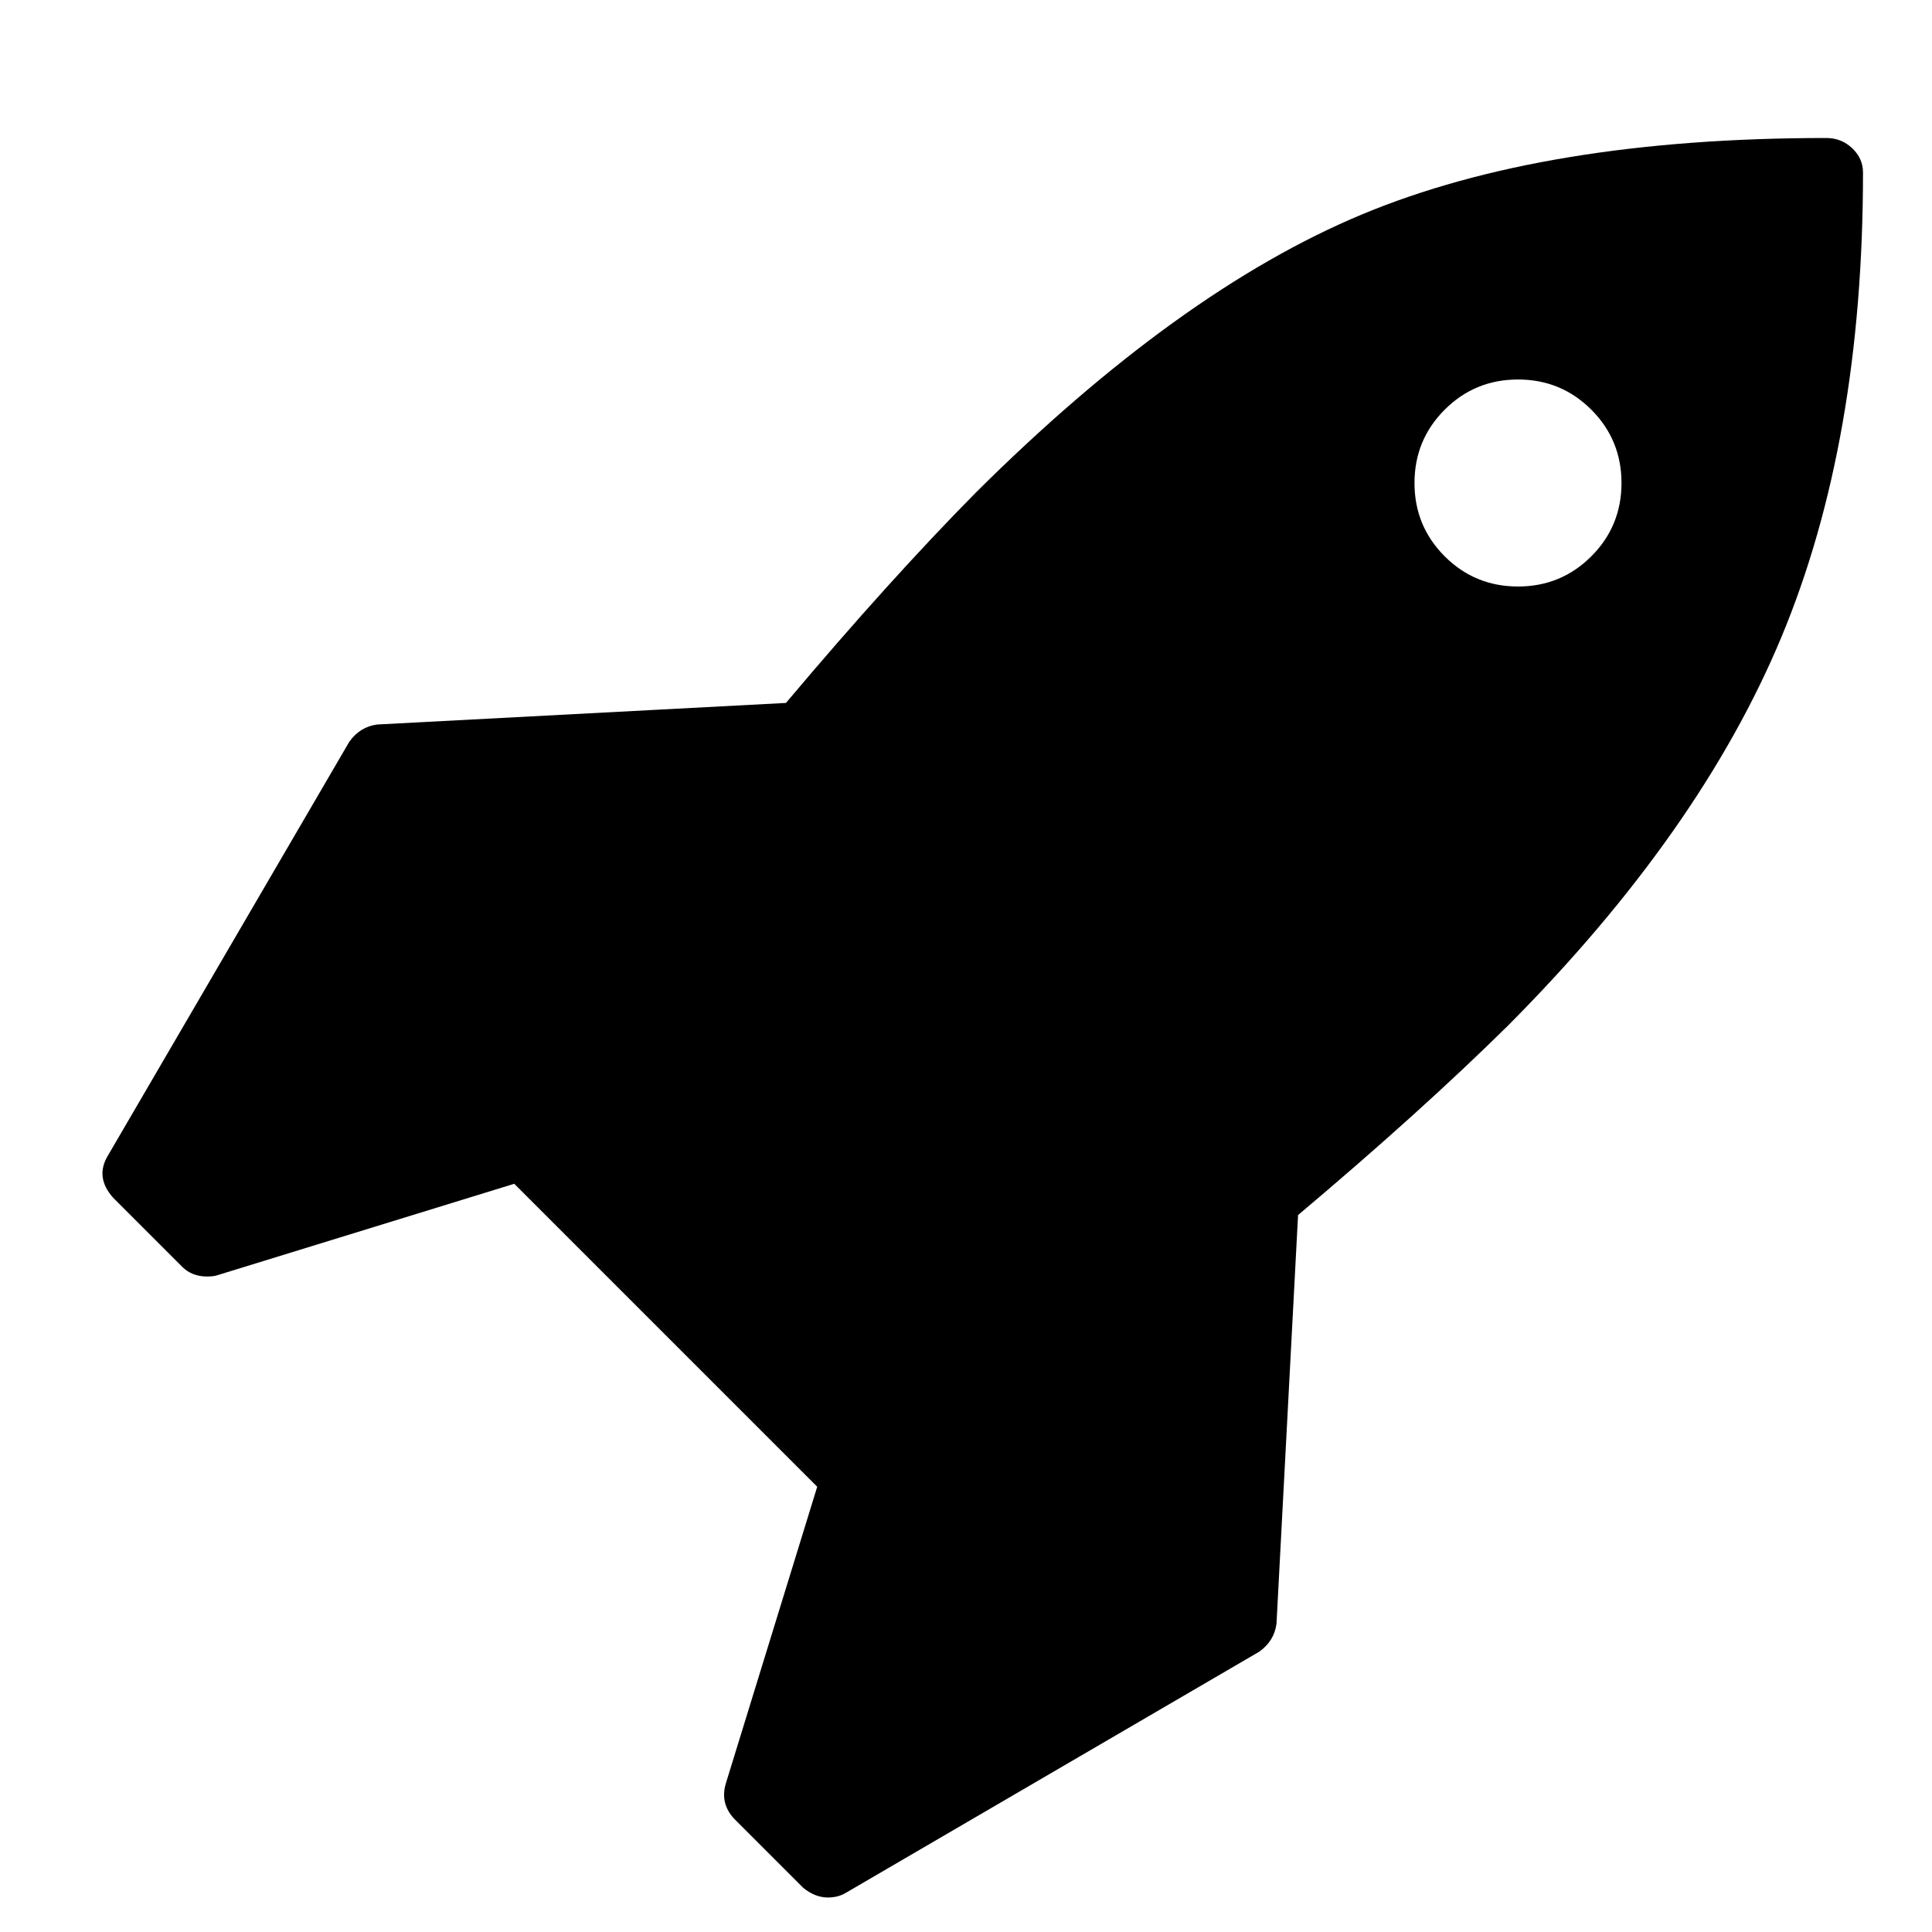
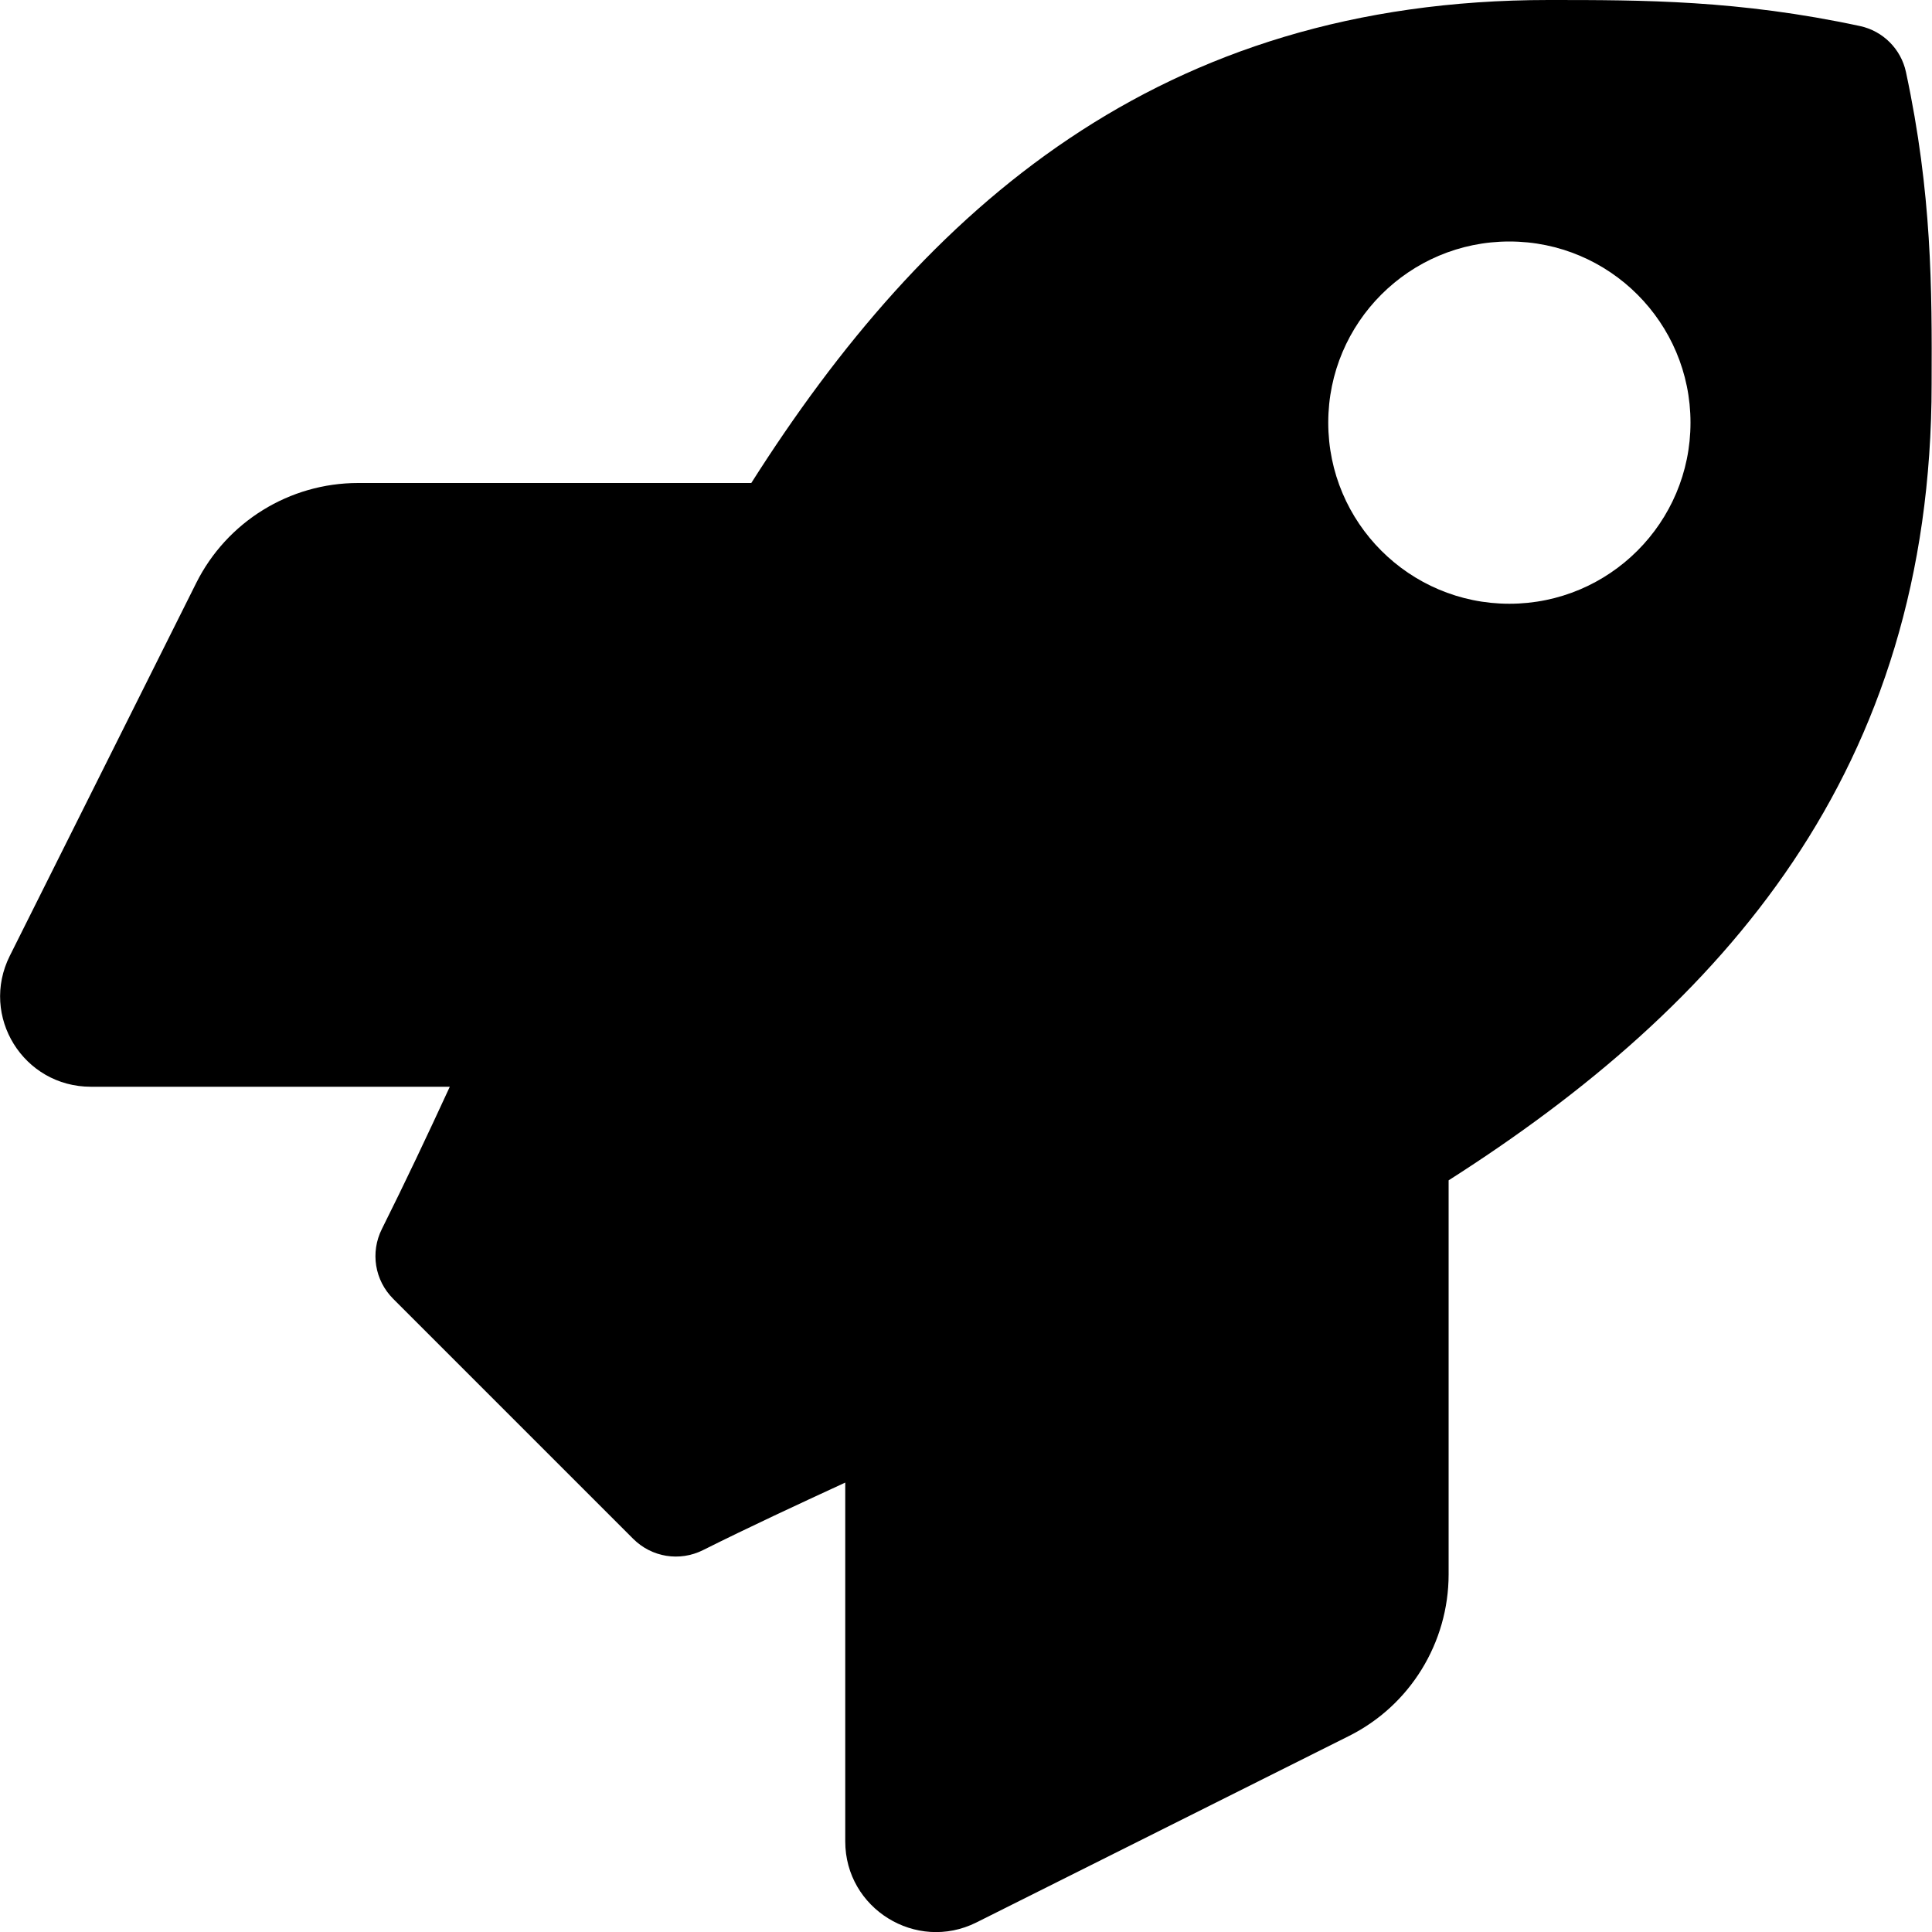
- <svg xmlns="http://www.w3.org/2000/svg" width="1792" height="1792" viewBox="0 0 1792 1792">
-   <path d="M1504 448q0-40-28-68t-68-28-68 28-28 68 28 68 68 28 68-28 28-68zm224-288q0 249-75.5 430.5t-253.5 360.5q-81 80-195 176l-20 379q-2 16-16 26l-384 224q-7 4-16 4-12 0-23-9l-64-64q-13-14-8-32l85-276-281-281-276 85q-3 1-9 1-14 0-23-9l-64-64q-17-19-5-39l224-384q10-14 26-16l379-20q96-114 176-195 188-187 358-258t431-71q14 0 24 9.5t10 22.5z" />
+ <svg xmlns="http://www.w3.org/2000/svg" viewBox="0 0 512 512">
+   <path d="M505.1 19.1C503.8 13 499 8.2 492.9 6.9 460.7 0 435.5 0 410.4 0 307.2 0 245.3 55.2 199.1 128H94.9c-18.2 0-34.8 10.3-42.9 26.5L2.6 253.3c-8 16 3.6 34.7 21.5 34.7h95.1c-5.9 12.8-11.9 25.5-18 37.7-3.1 6.2-1.9 13.6 3 18.5l63.6 63.6c4.9 4.9 12.3 6.1 18.5 3 12.2-6.1 24.9-12 37.7-17.9V488c0 17.8 18.8 29.4 34.7 21.5l98.7-49.4c16.3-8.1 26.5-24.8 26.5-42.9V312.8c72.6-46.3 128-108.4 128-211.1.1-25.2.1-50.4-6.8-82.6zM400 160c-26.5 0-48-21.5-48-48s21.5-48 48-48 48 21.5 48 48-21.5 48-48 48z" />
</svg>
